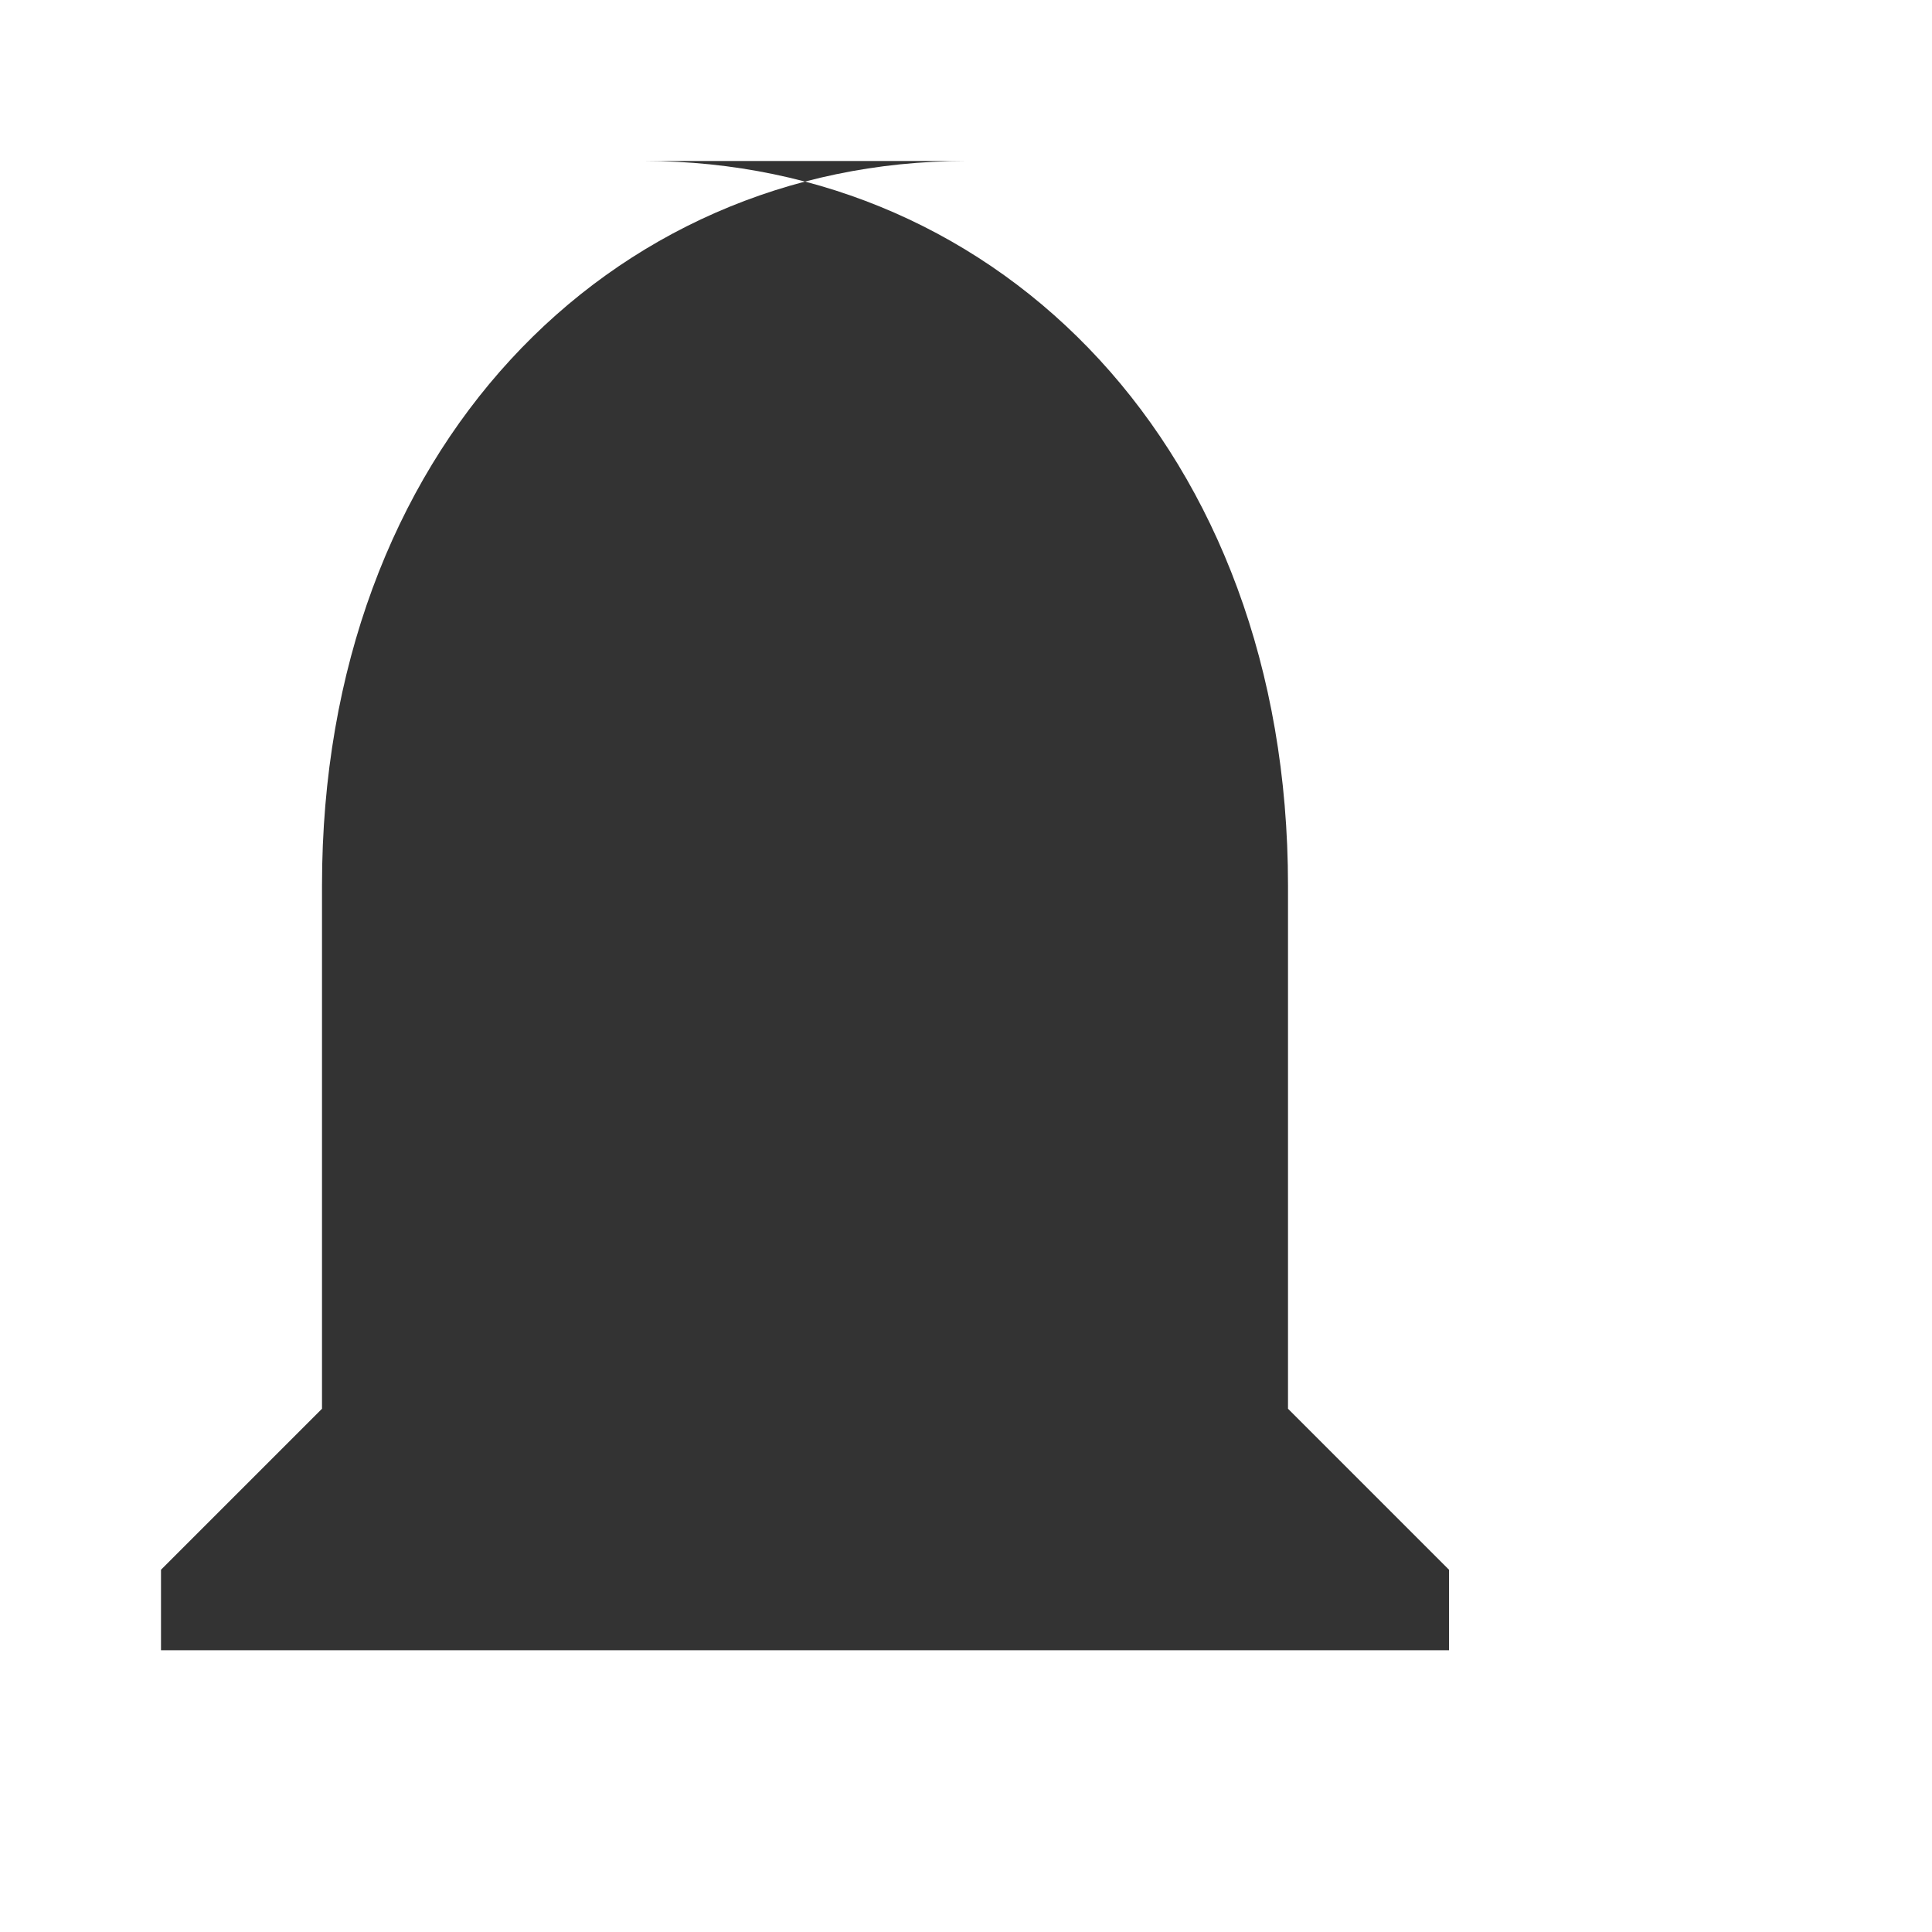
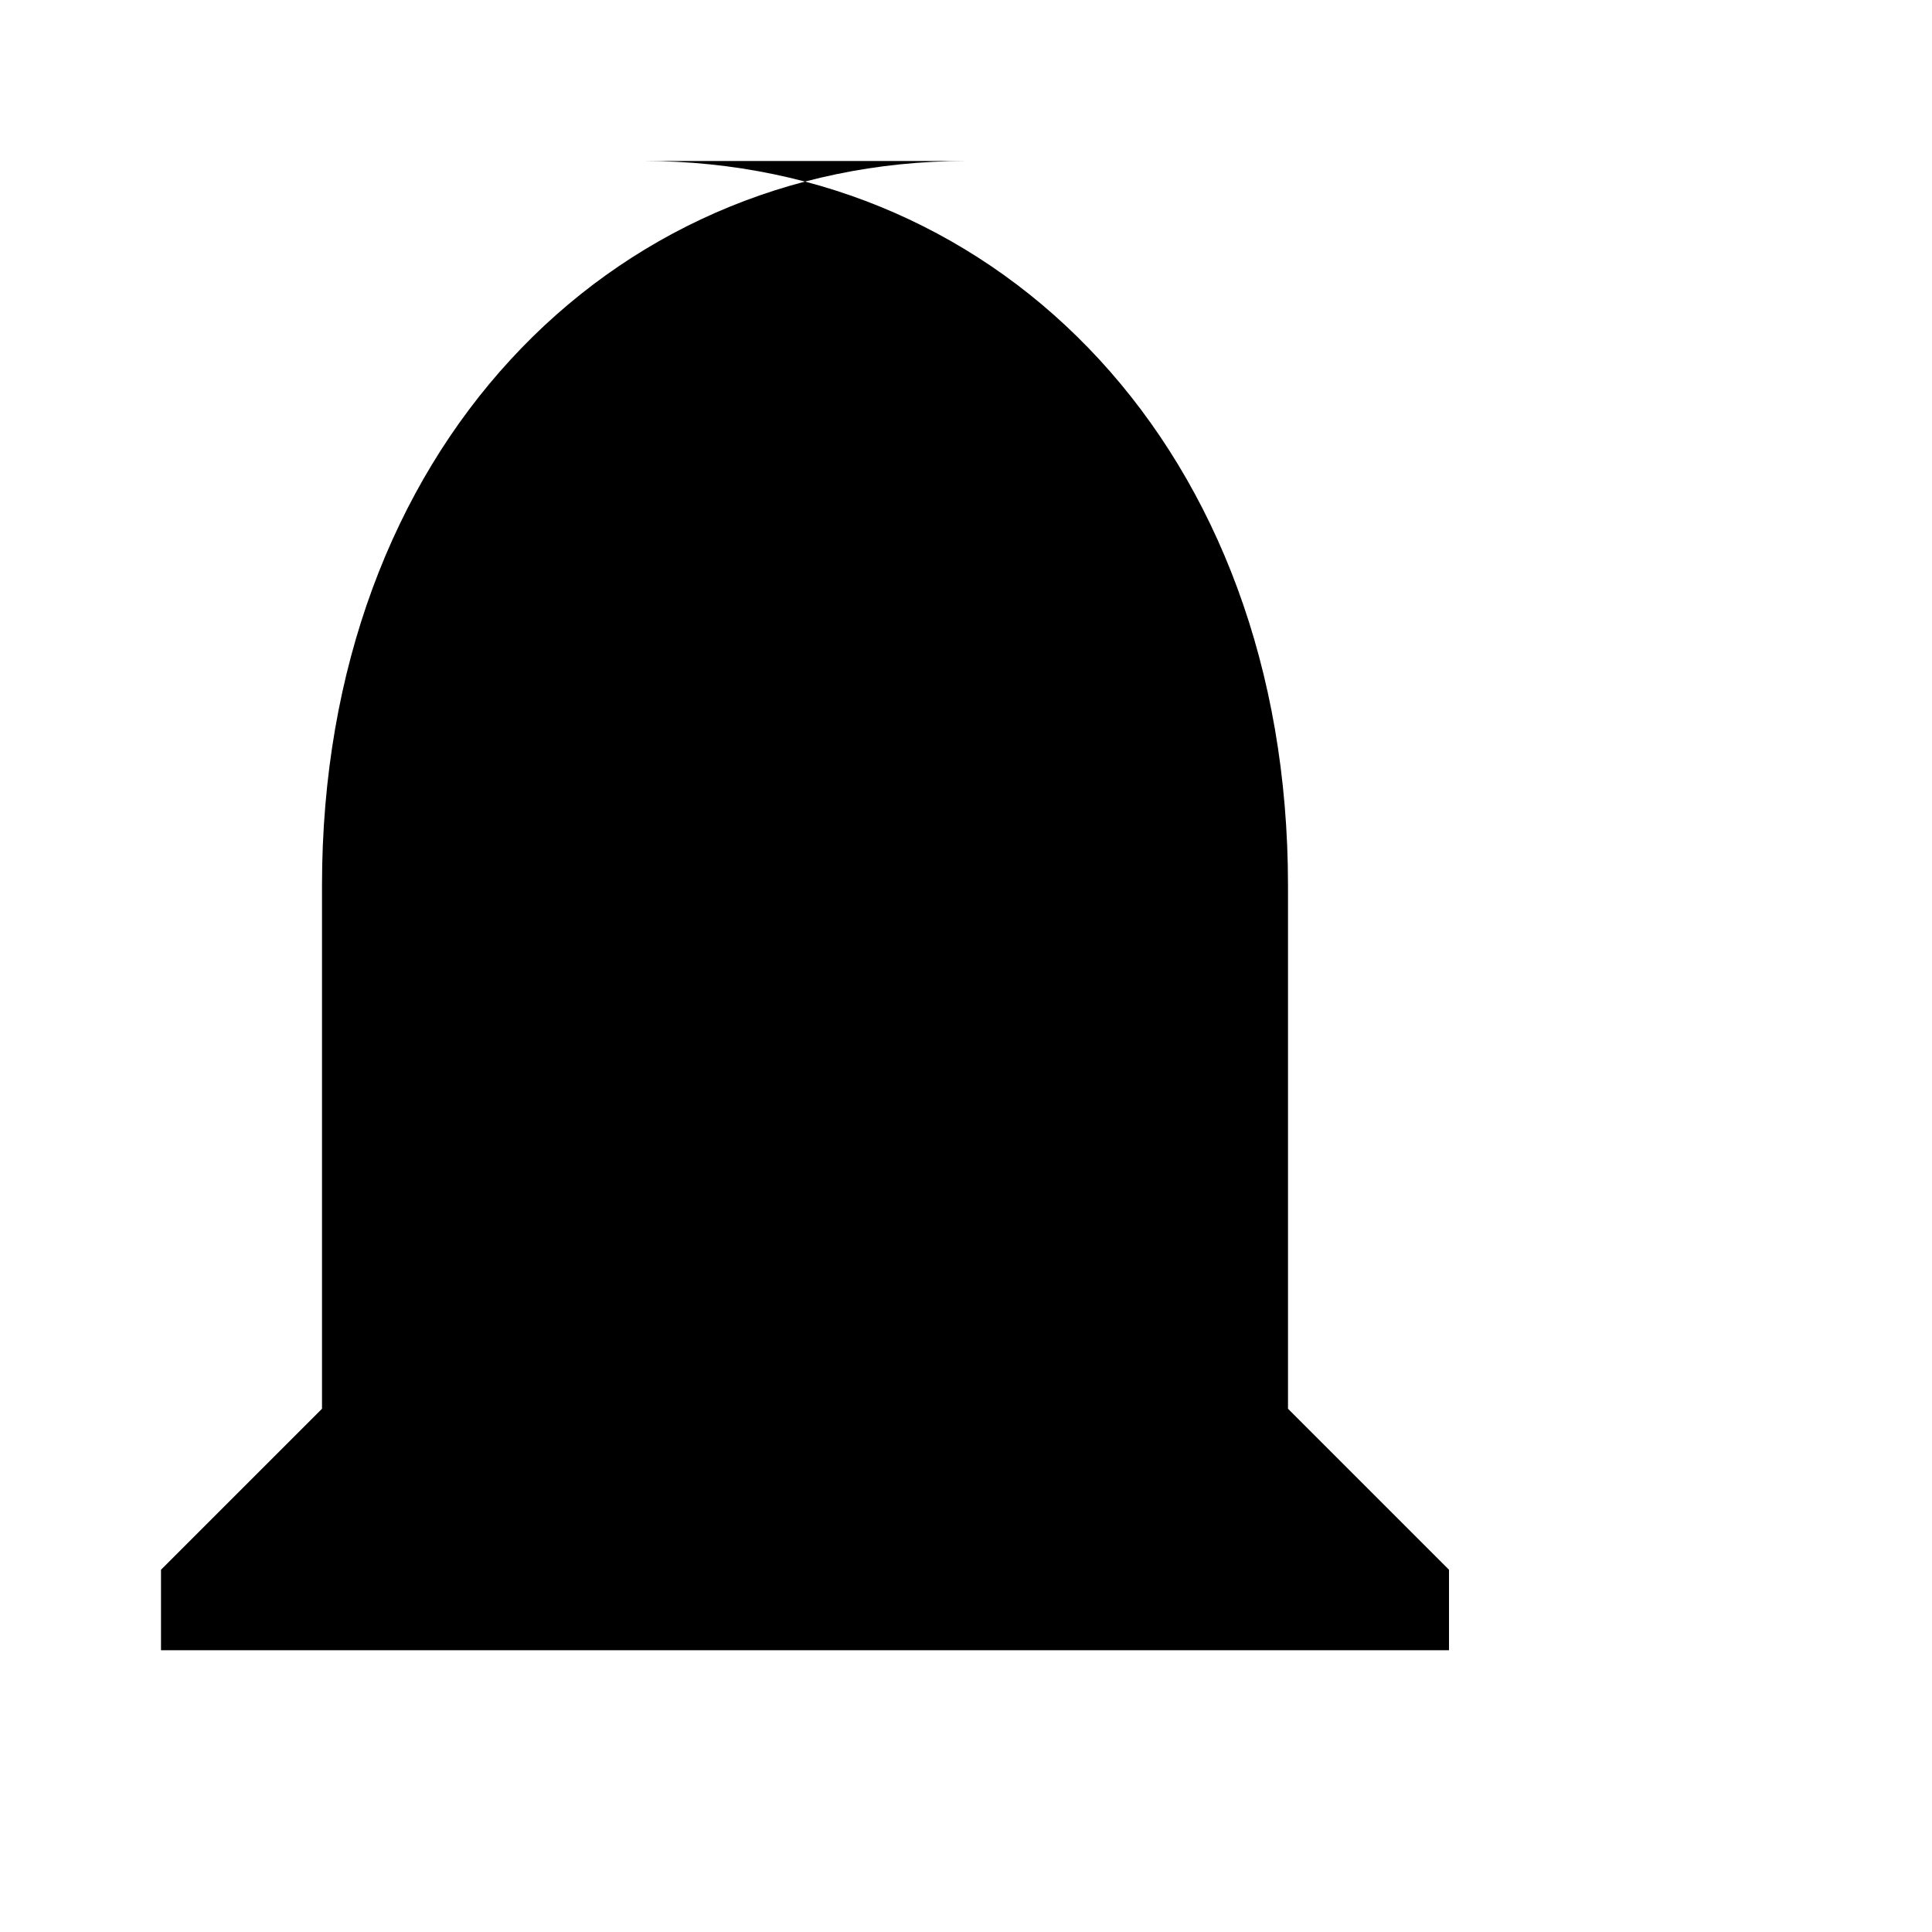
<svg xmlns="http://www.w3.org/2000/svg" width="24" height="24" viewBox="0 0 24 24" fill="none">
-   <path d="M12 2C7.58 2 4 5.58 4 11v6.5l-2 2v1h16v-1l-2-2V11c0-5.42-3.58-9-8-9zm0 18c1.1 0 2-.9 2-2h-4c0 1.1.89 2 2 2z" fill="#333" />
+   <path d="M12 2C7.58 2 4 5.58 4 11v6.5l-2 2v1h16v-1l-2-2V11c0-5.42-3.58-9-8-9zm0 18c1.1 0 2-.9 2-2h-4c0 1.1.89 2 2 2z" fill="currentColor" />
</svg>
